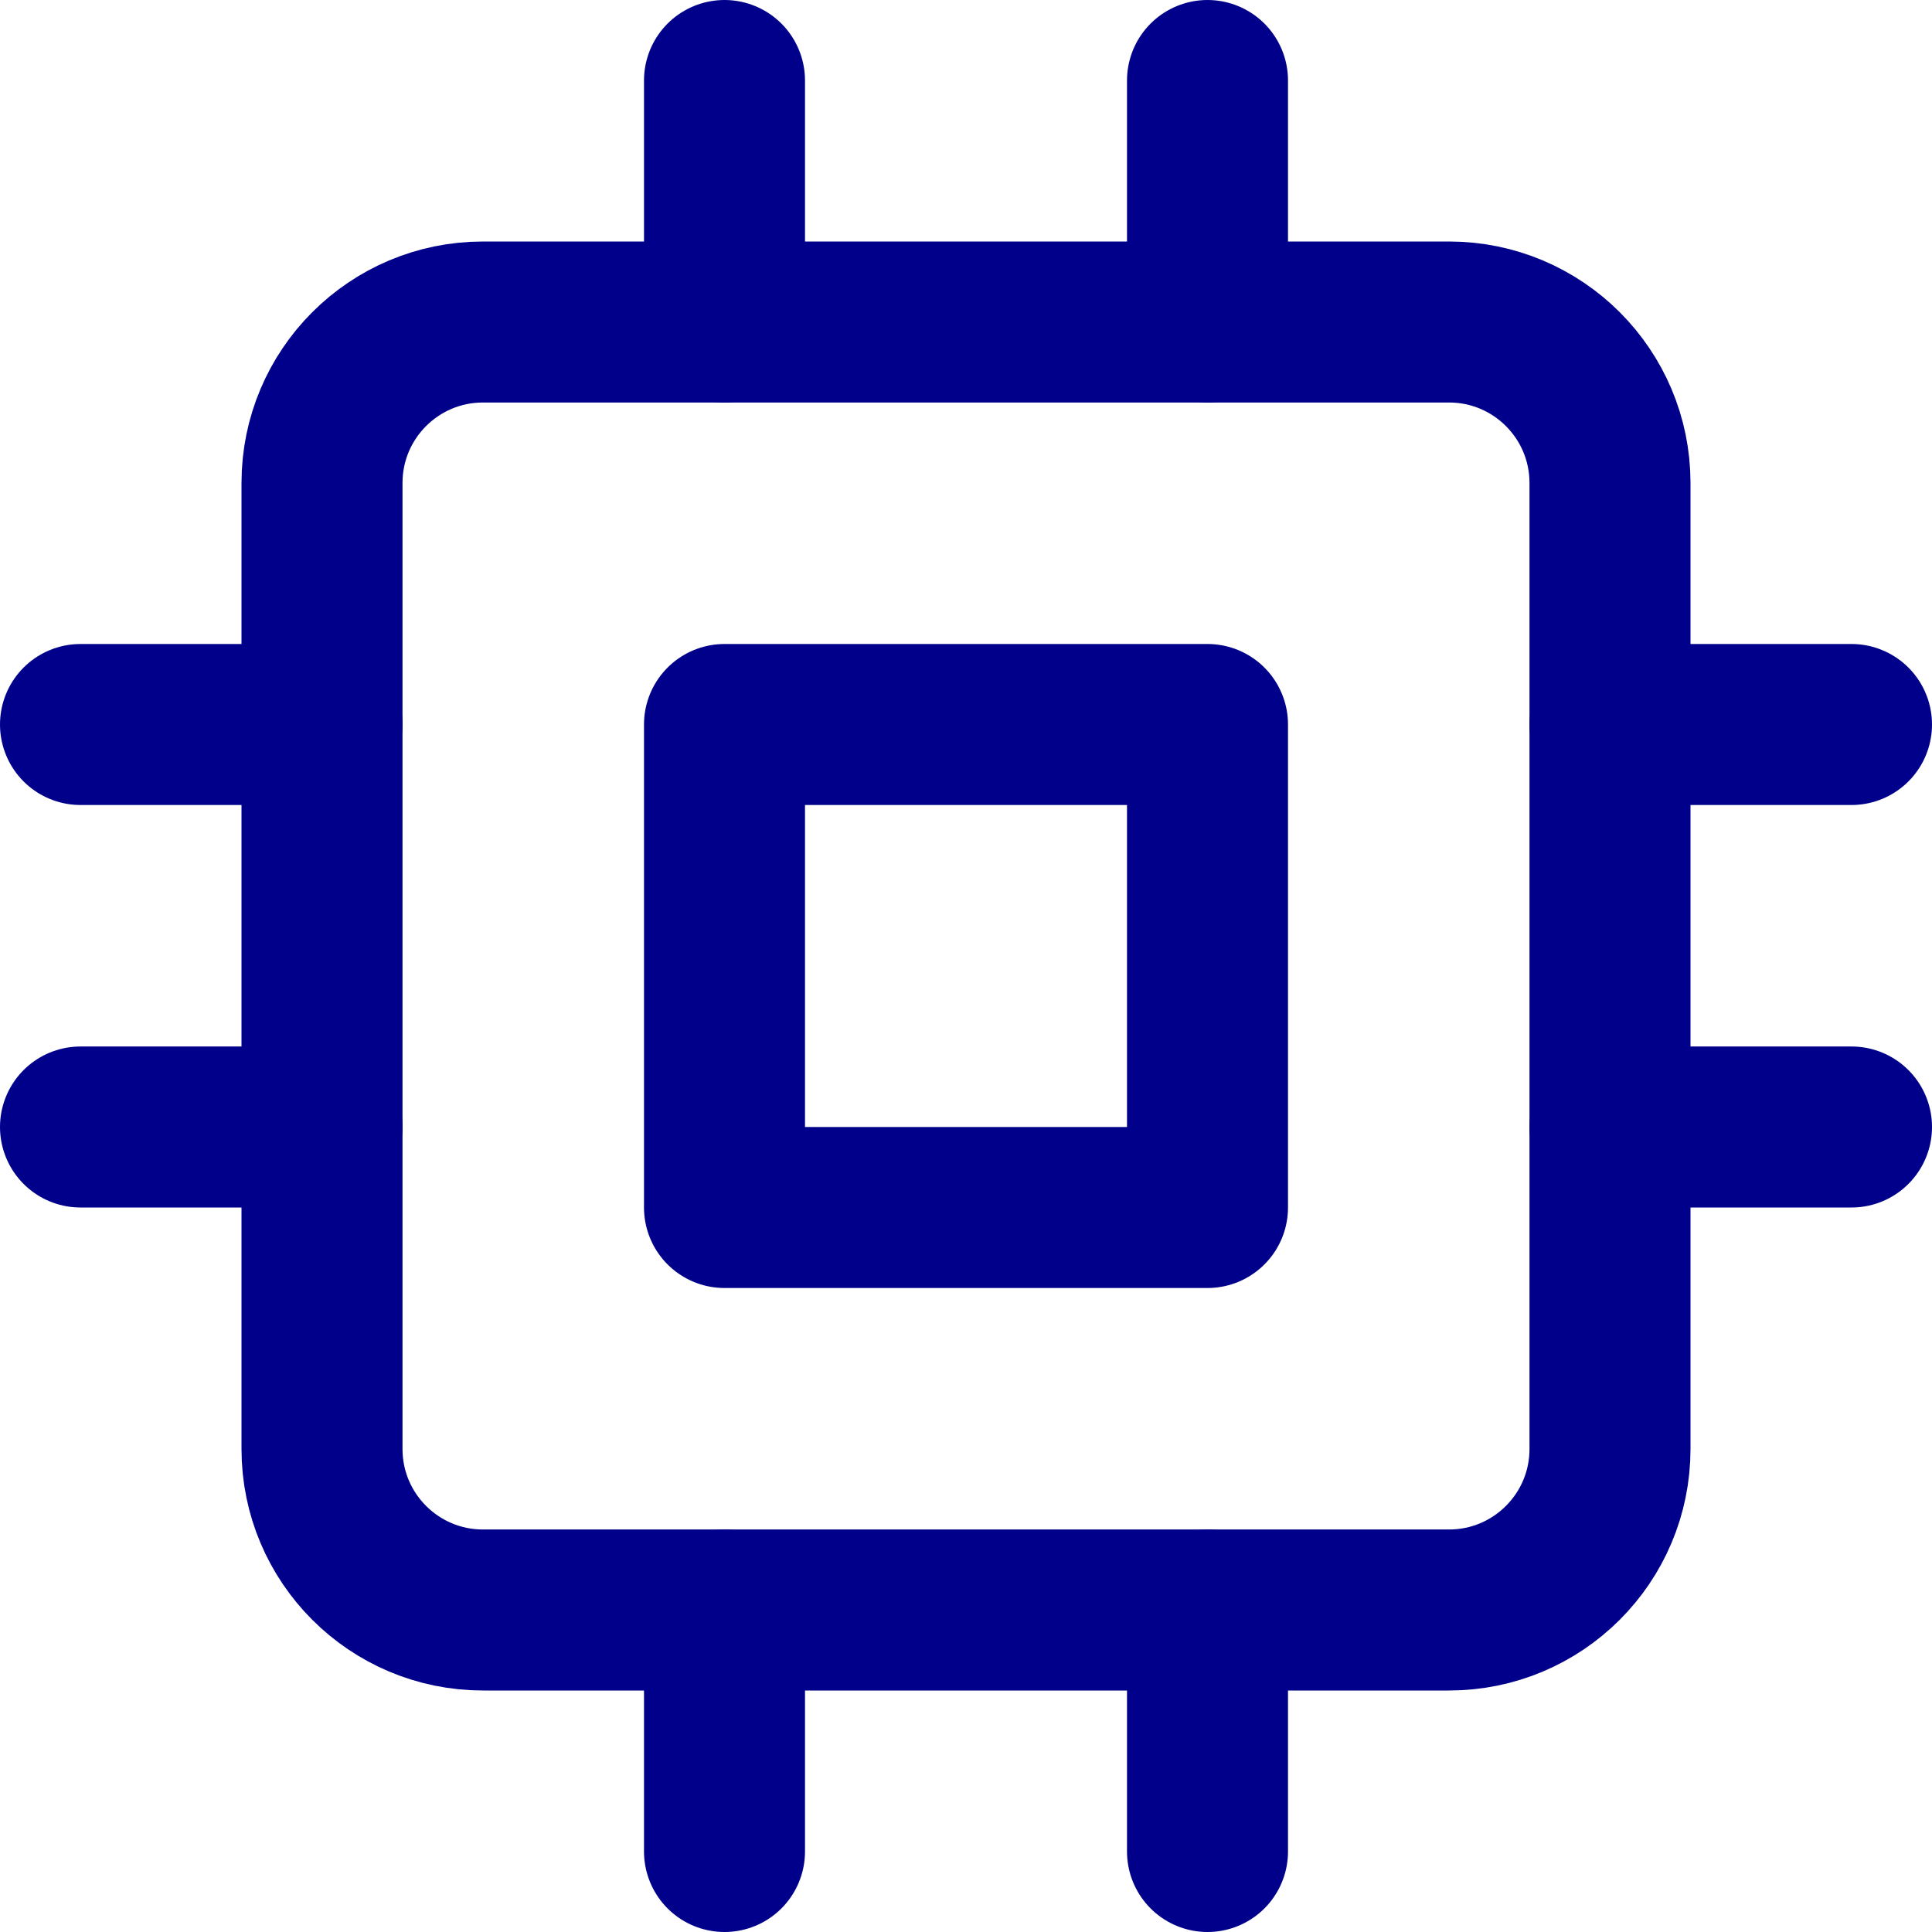
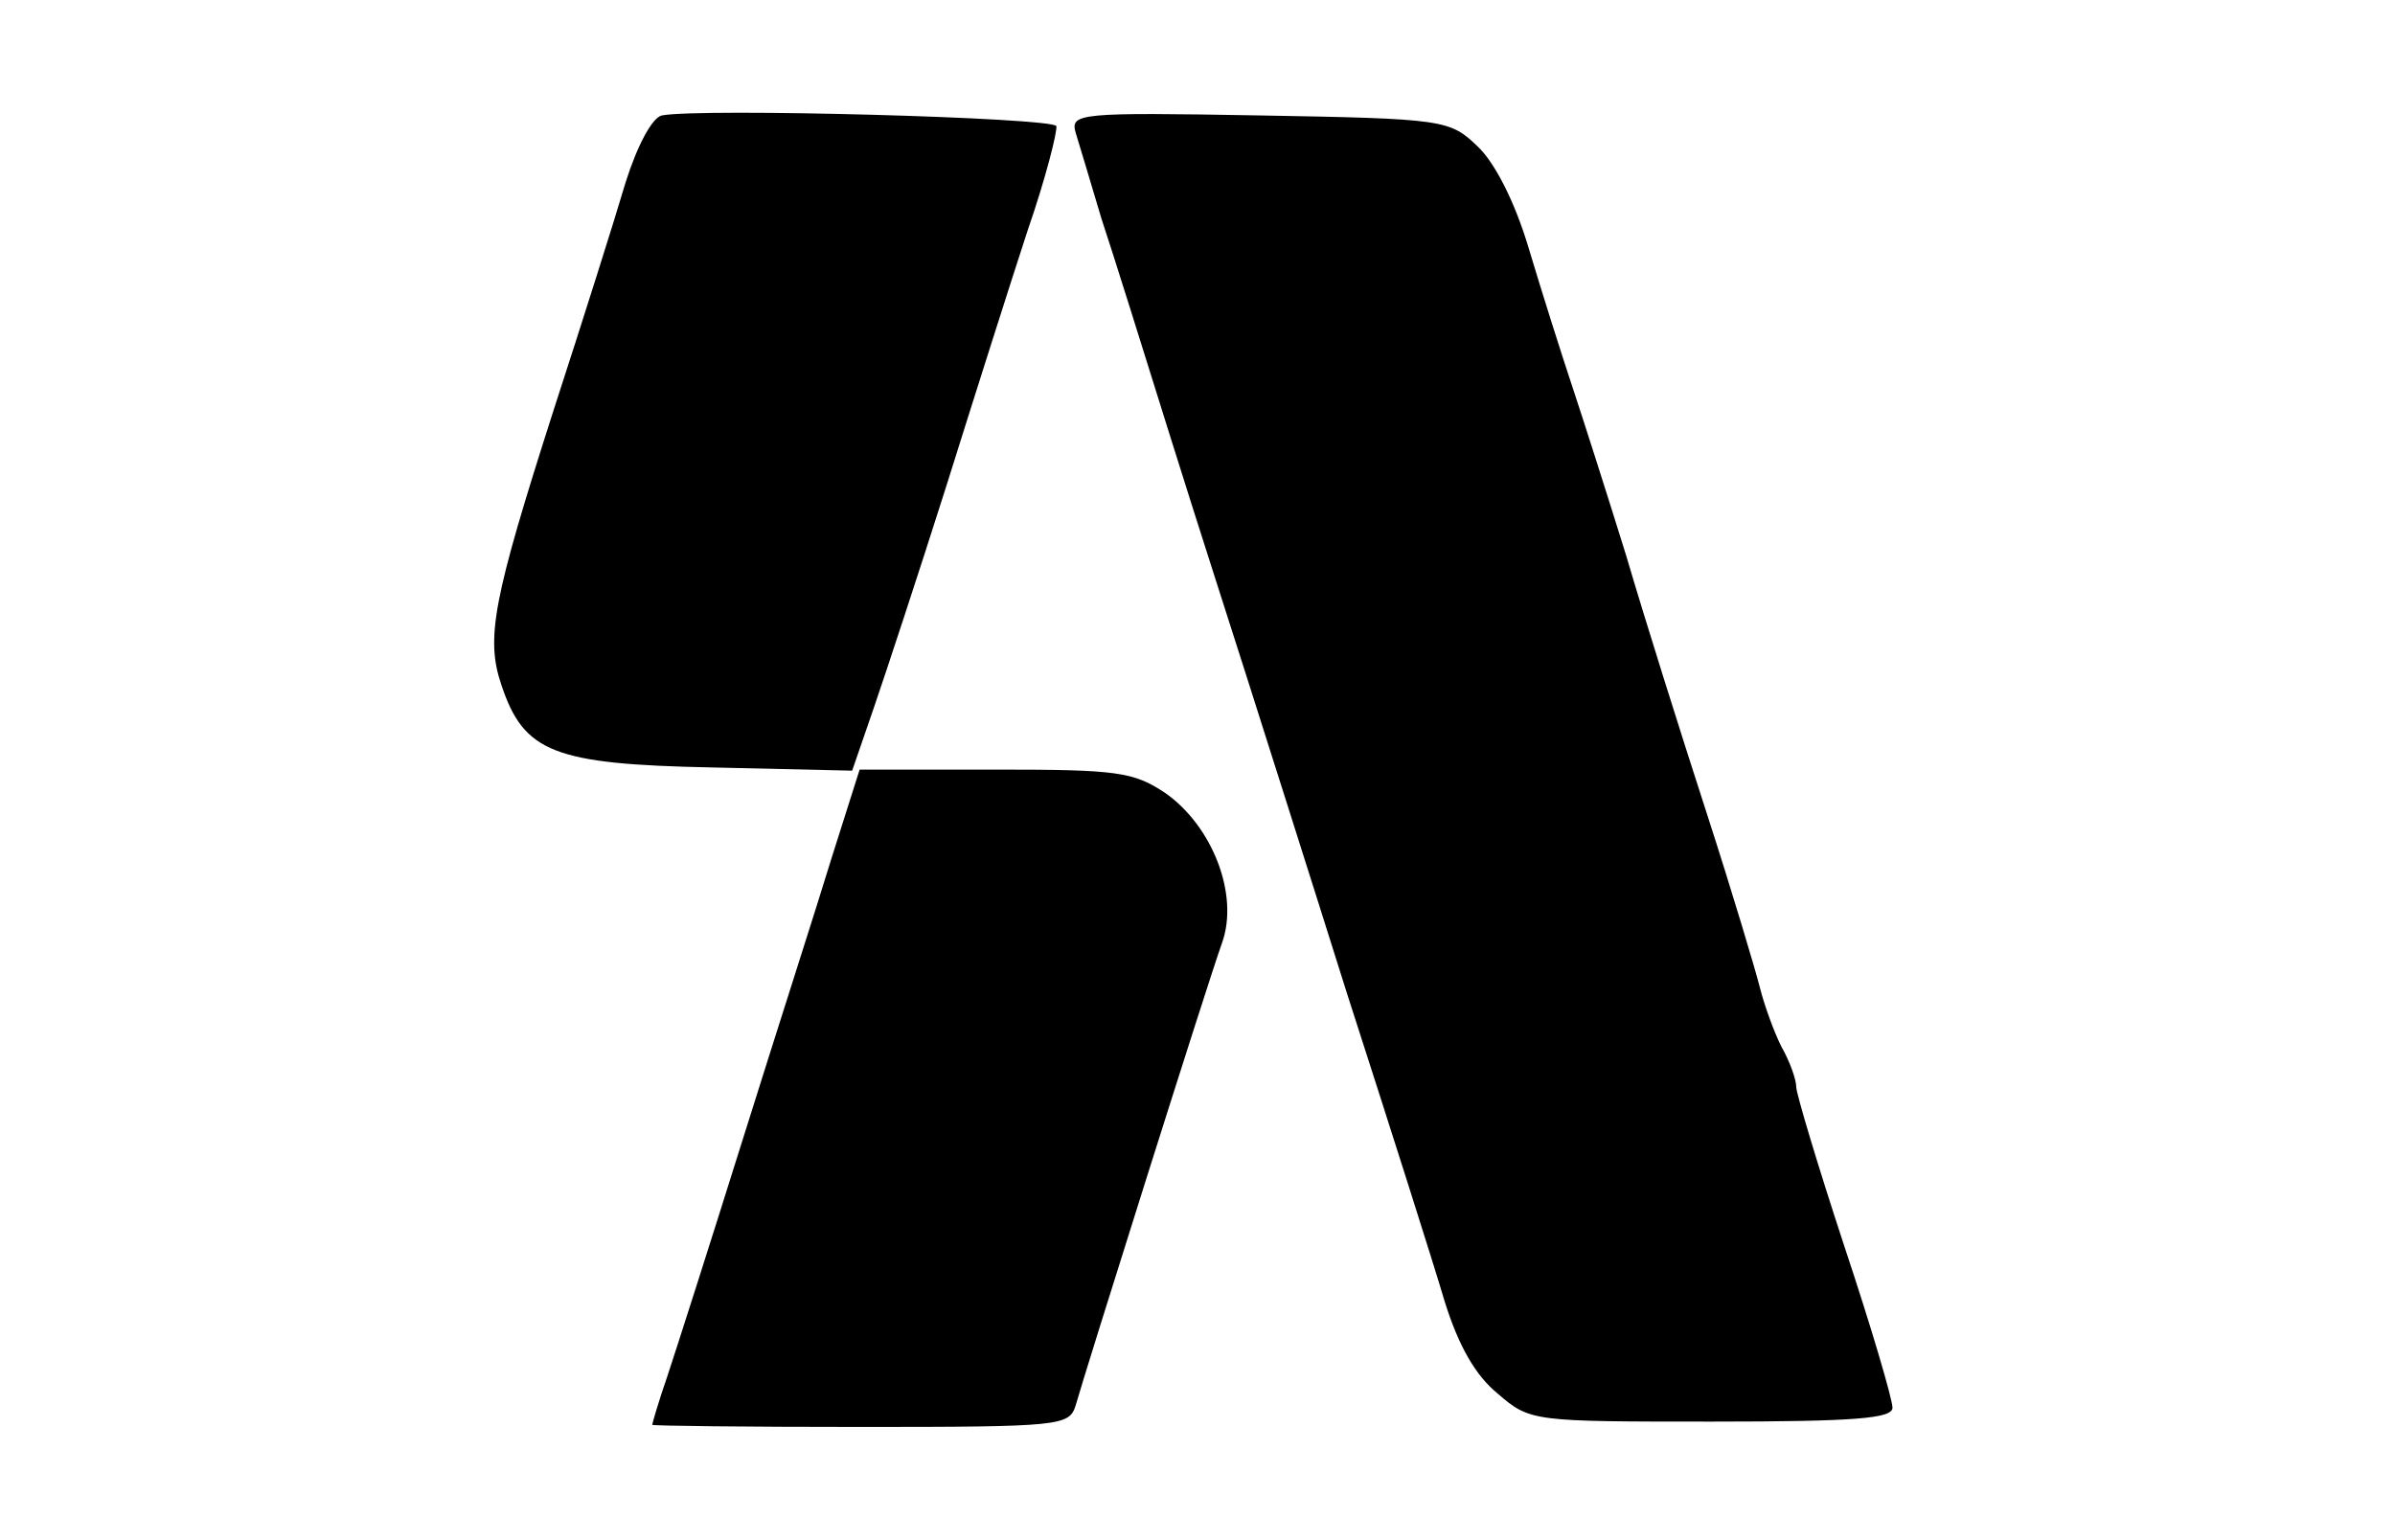
- <svg xmlns="http://www.w3.org/2000/svg" viewBox="0 0 24 24" fill="none" stroke="darkblue" stroke-width="2" stroke-linecap="round" stroke-linejoin="round" class="feather feather-cpu">
-   <rect x="4" y="4" width="16" height="16" rx="2" ry="2" />
-   <rect x="9" y="9" width="6" height="6" />
-   <line x1="9" y1="1" x2="9" y2="4" />
-   <line x1="15" y1="1" x2="15" y2="4" />
-   <line x1="9" y1="20" x2="9" y2="23" />
-   <line x1="15" y1="20" x2="15" y2="23" />
-   <line x1="20" y1="9" x2="23" y2="9" />
-   <line x1="20" y1="14" x2="23" y2="14" />
-   <line x1="1" y1="9" x2="4" y2="9" />
-   <line x1="1" y1="14" x2="4" y2="14" />
+ <svg xmlns="http://www.w3.org/2000/svg" version="1.0" width="224pt" height="144pt" viewBox="0 0 224 144" preserveAspectRatio="xMidYMid meet">
+   <g transform="translate(0,144) scale(0.1,-0.1)" fill="#000000" stroke="none">
+     <path d="M619 1332 c-9 -2 -23 -28 -34 -63 -10 -34 -40 -129 -67 -212 -57 -178 -64 -214 -49 -258 21 -63 49 -74 197 -77 l131 -3 20 58 c11 32 42 126 68 208 26 83 60 190 76 239 17 49 28 93 27 98 -3 8 -333 17 -369 10z" />
+     <path d="M1006 1316 c3 -10 14 -46 24 -80 11 -33 40 -126 65 -206 25 -80 57 -179 70 -220 13 -41 56 -176 95 -300 40 -124 81 -253 91 -287 13 -42 29 -70 50 -87 30 -26 33 -26 200 -26 135 0 169 3 169 13 0 8 -20 76 -45 151 -25 76 -45 143 -45 149 0 7 -6 24 -14 38 -7 14 -16 39 -20 55 -4 16 -26 90 -50 164 -24 74 -58 182 -75 240 -18 58 -41 130 -51 160 -10 30 -28 87 -40 127 -13 44 -32 81 -48 96 -26 25 -31 26 -204 29 -169 3 -177 2 -172 -16z" />
+     <path d="M778 638 c-14 -46 -52 -164 -83 -263 -31 -99 -63 -199 -71 -223 -8 -23 -14 -44 -14 -45 0 -1 88 -2 195 -2 187 0 195 1 201 20 9 32 124 397 137 433 16 45 -9 109 -53 140 -30 20 -45 22 -159 22 l-127 0 -26 -82z" />
+   </g>
</svg>
